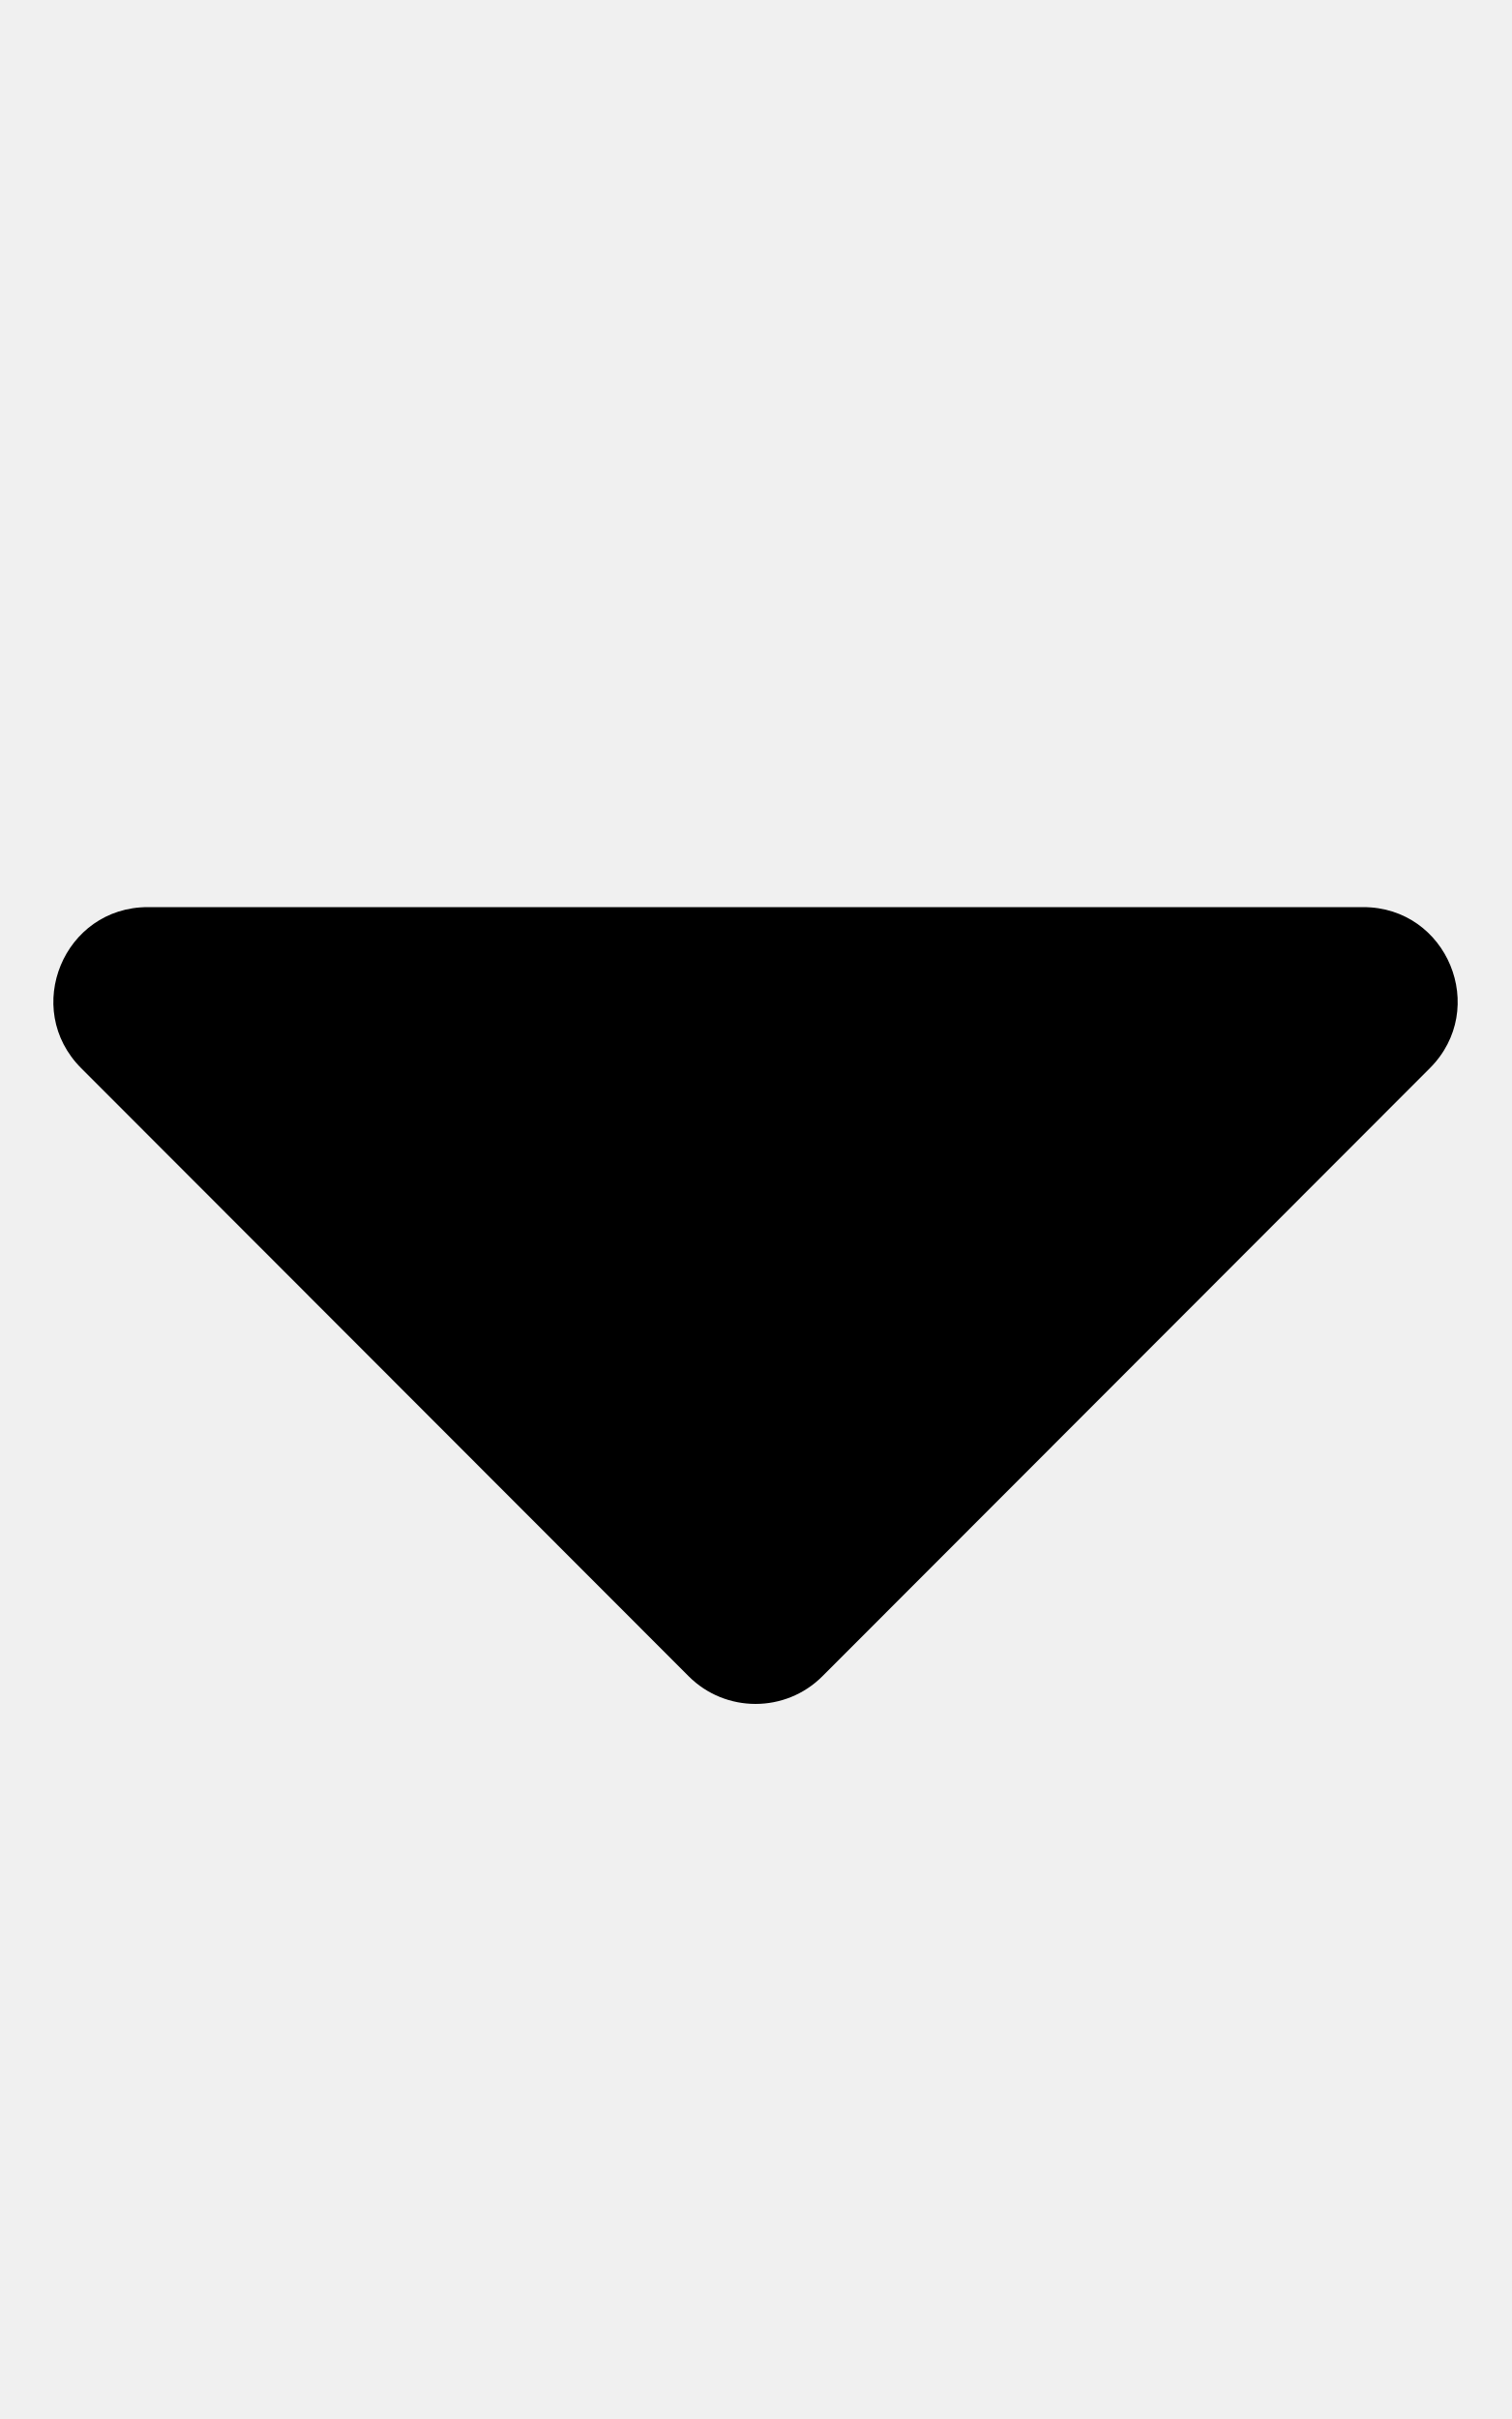
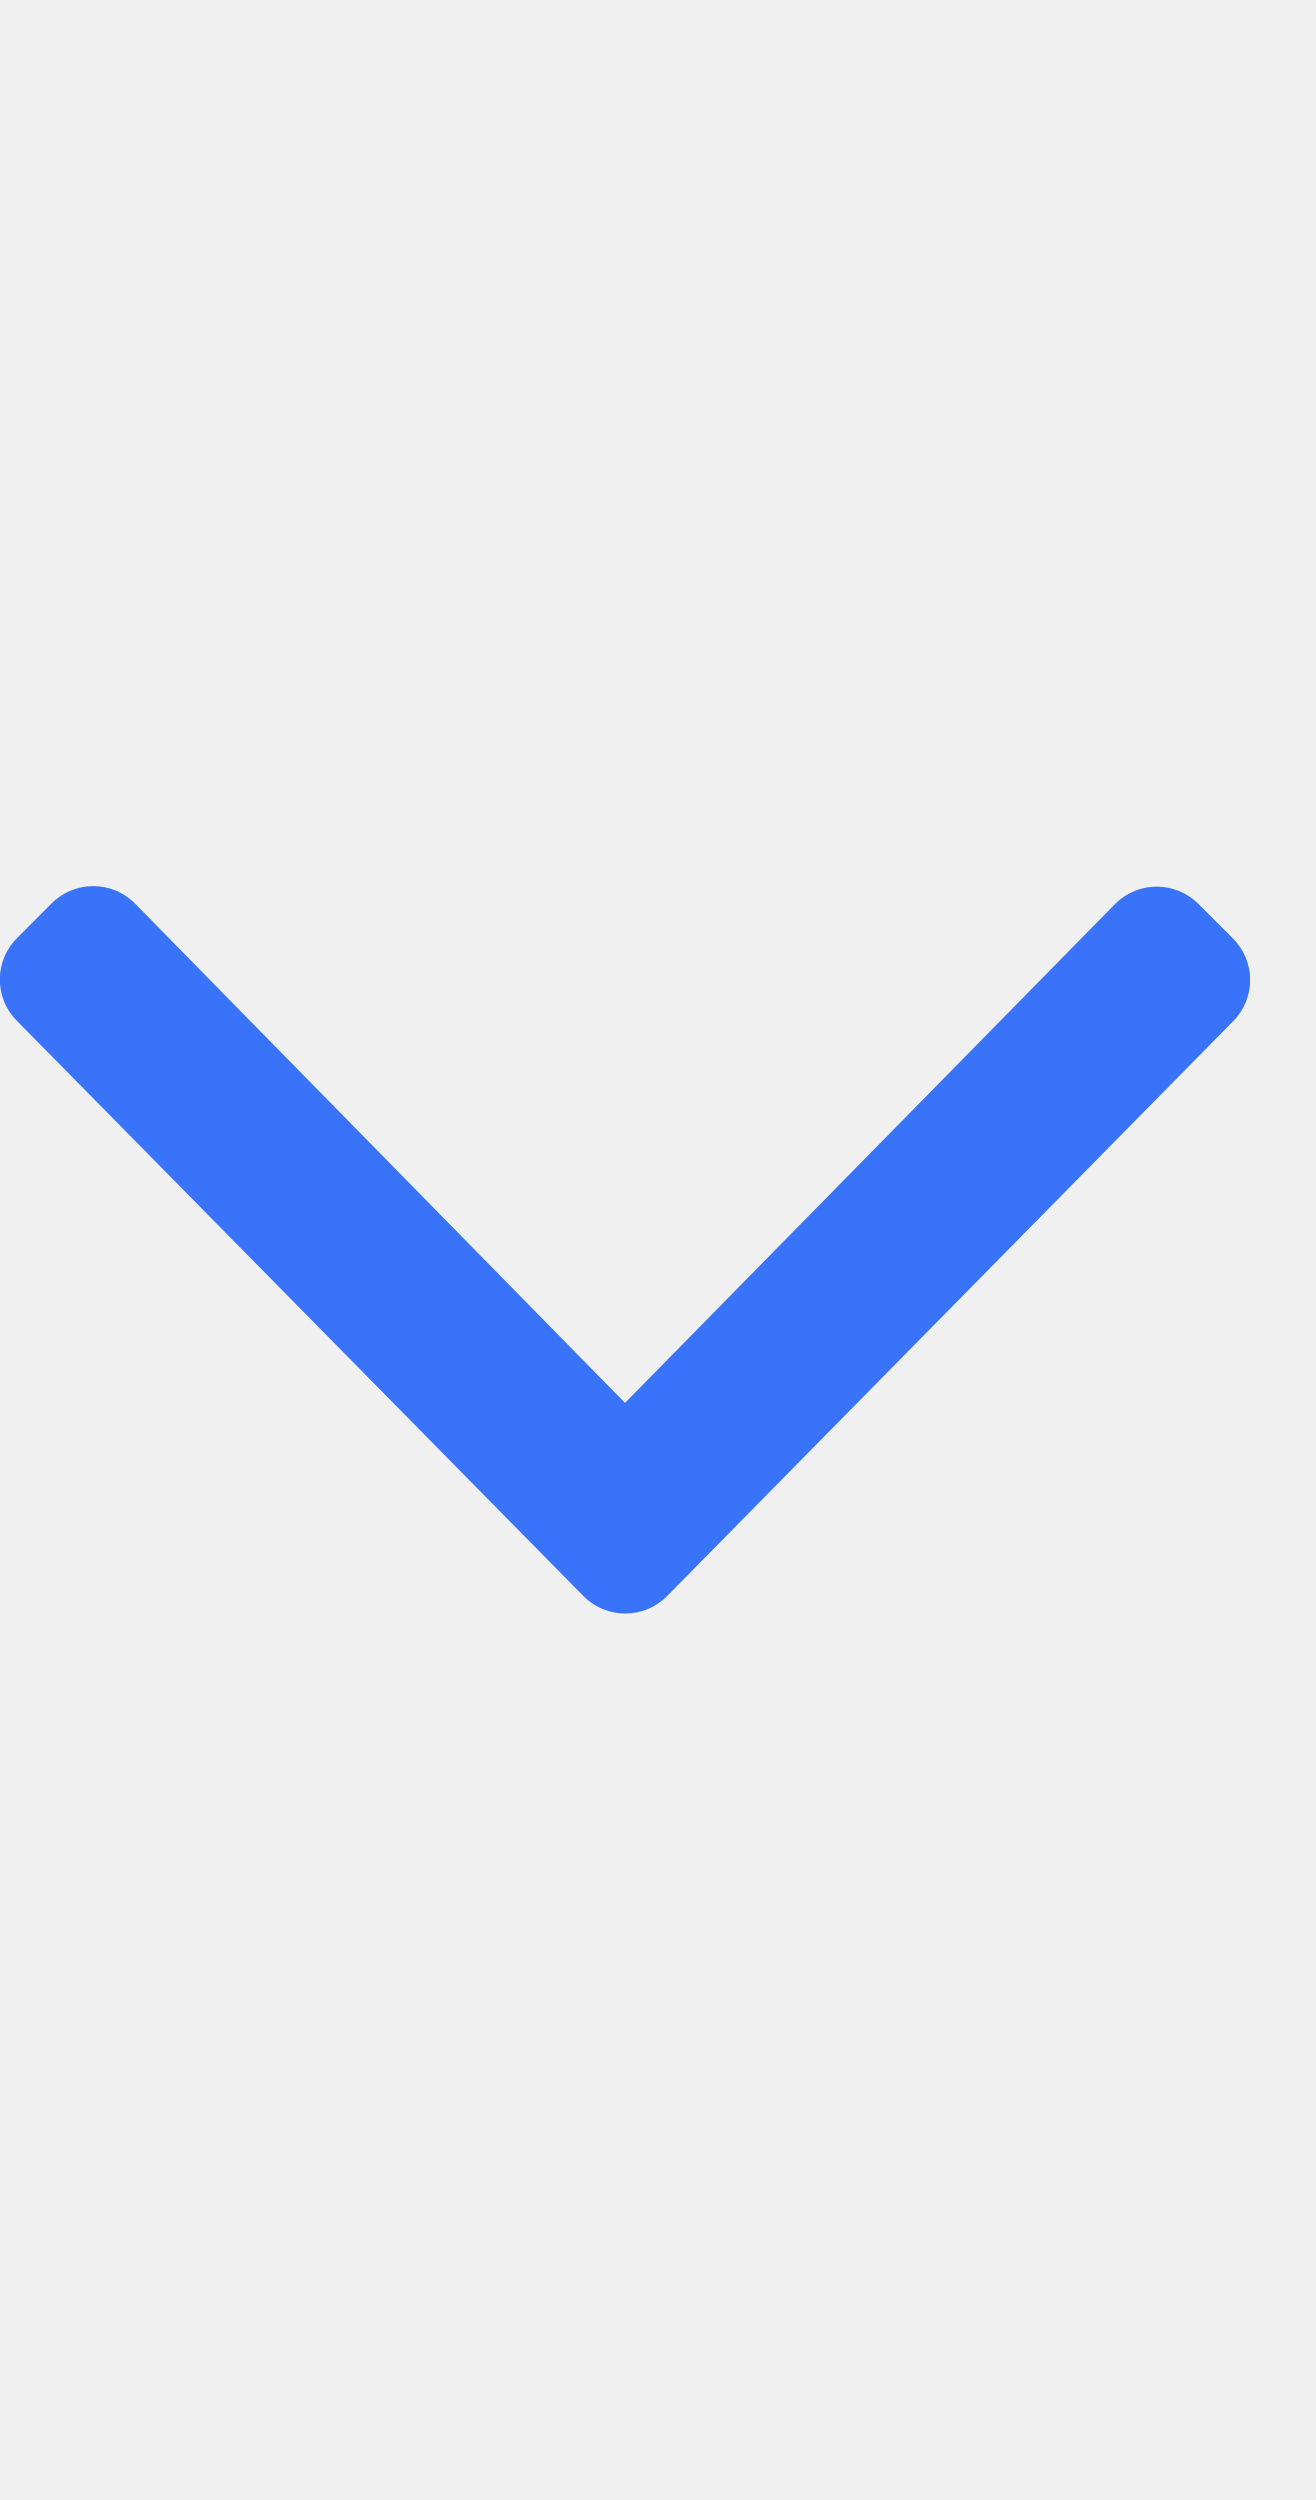
- <svg xmlns="http://www.w3.org/2000/svg" aria-hidden="true" focusable="false" data-prefix="fas" data-icon="caret-down" role="img" viewBox="0 0 320 512" class="svg-inline--fa fa-caret-down fa-w-10 fa-2x">
-   <path fill="currentColor" d="M31.3 192h257.3c17.8 0 26.7 21.5 14.1 34.1L174.1 354.8c-7.8 7.8-20.5 7.8-28.3 0L17.2 226.1C4.6 213.5 13.5 192 31.3 192z" class="" />
+ <svg xmlns="http://www.w3.org/2000/svg" width="10" height="19" viewBox="0 0 10 19" fill="none">
+   <g clip-path="url(#clip0)">
+     <path d="M4.435 12.131L0.13 7.76C-0.045 7.585 -0.045 7.303 0.13 7.129L0.393 6.865C0.568 6.691 0.85 6.691 1.024 6.865L4.75 10.662L8.476 6.869C8.65 6.695 8.932 6.695 9.107 6.869L9.37 7.132C9.545 7.307 9.545 7.589 9.37 7.763L5.065 12.135C4.891 12.306 4.609 12.306 4.435 12.131Z" fill="#3873F9" />
+   </g>
+   <defs>
+     <clipPath id="clip0">
+       <rect width="9.5" height="19" fill="white" />
+     </clipPath>
+   </defs>
</svg>
